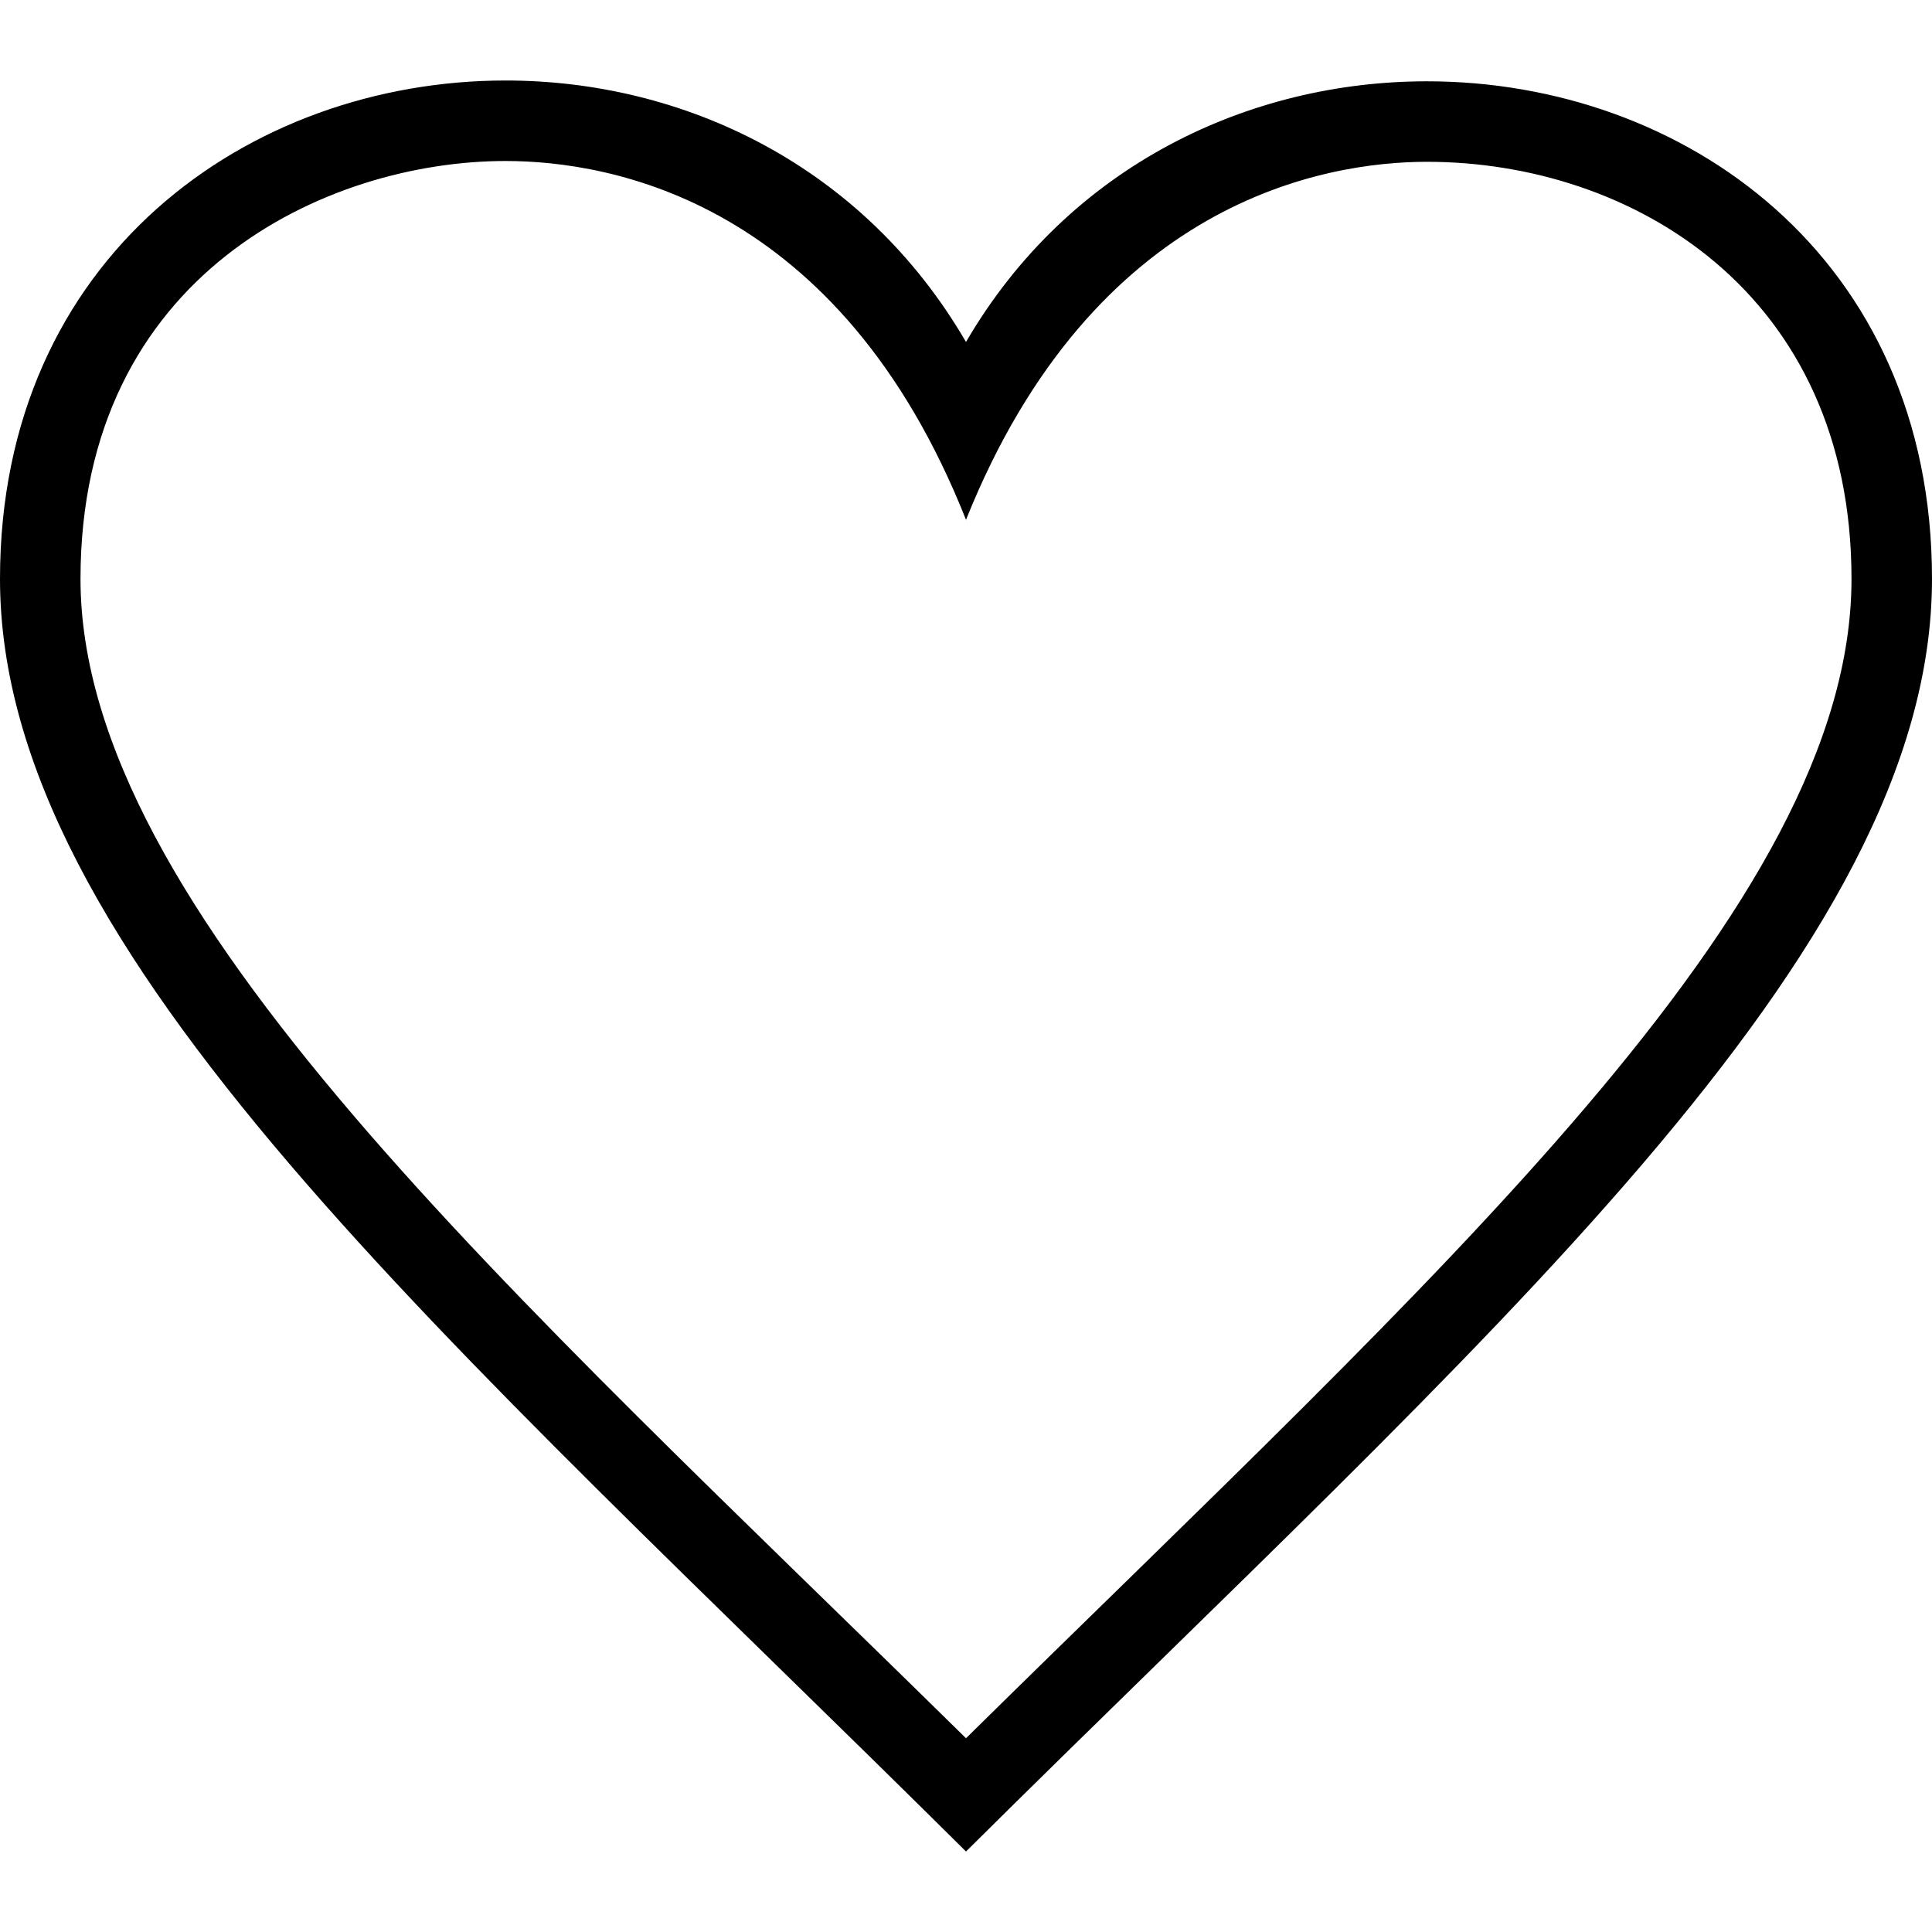
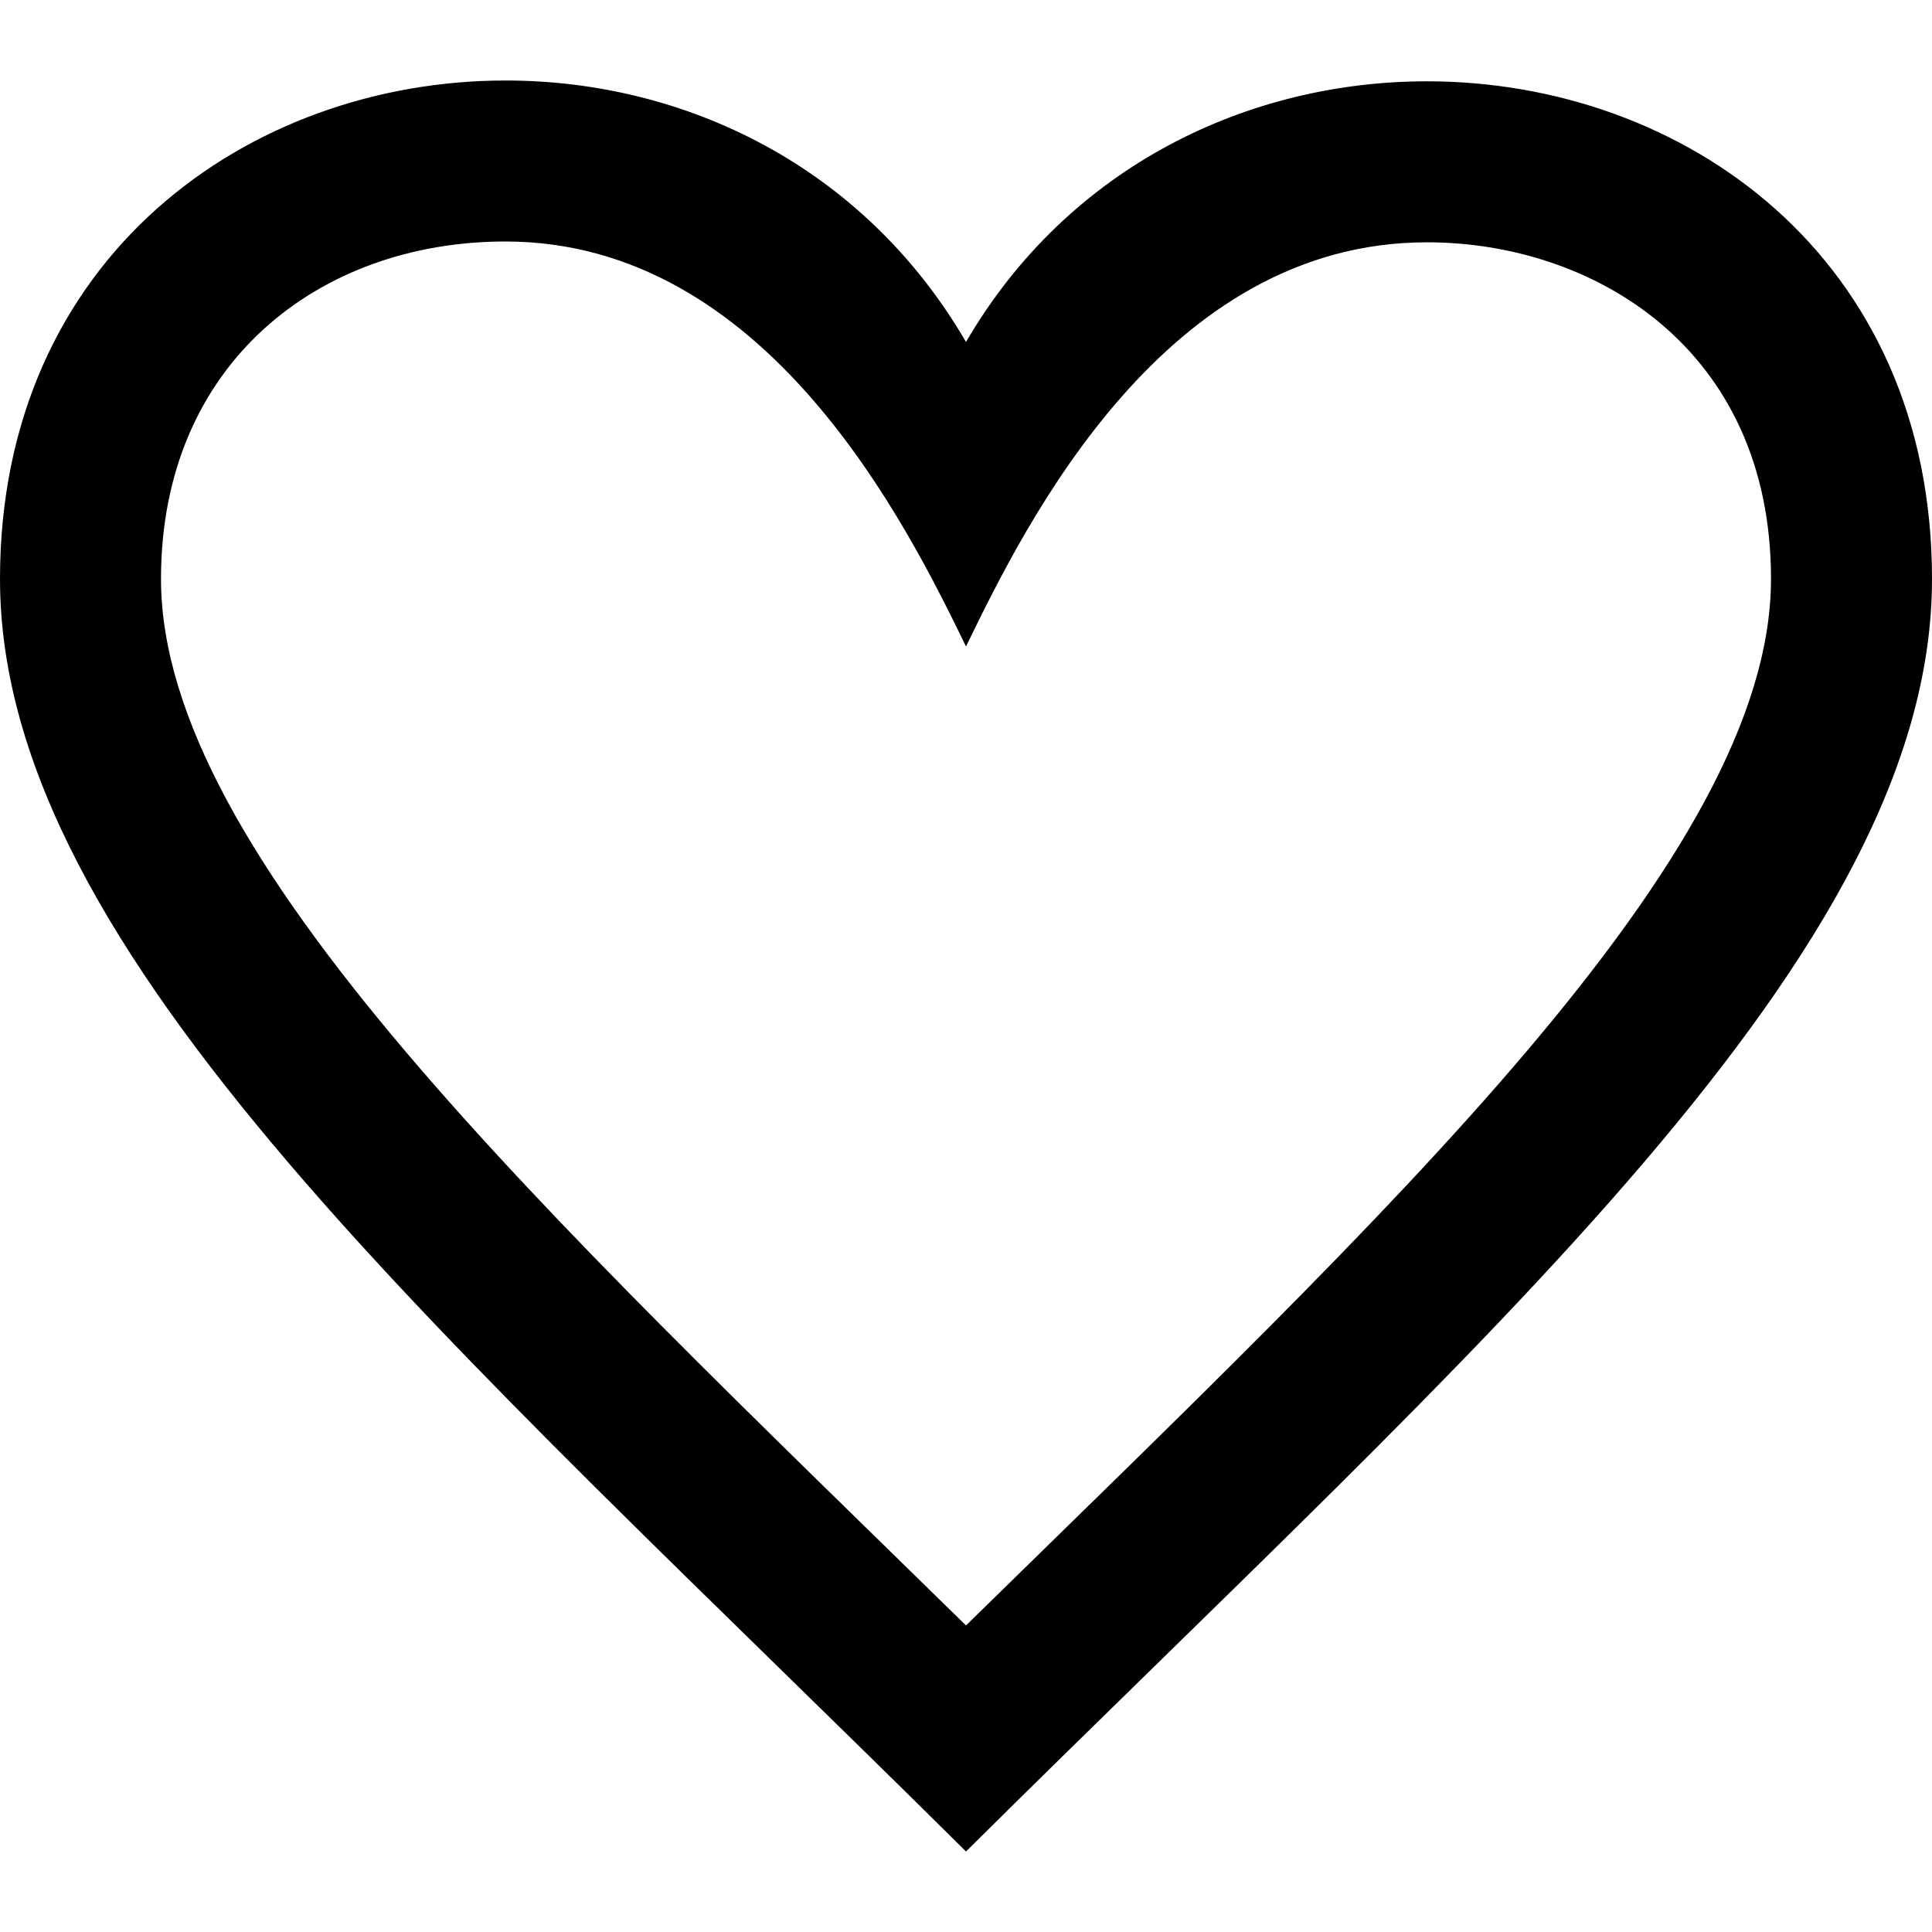
- <svg xmlns="http://www.w3.org/2000/svg" width="24" height="24" fill-rule="evenodd" clip-rule="evenodd">
-   <path d="M12 21.593c-5.63-5.539-11-10.297-11-14.402 0-3.791 3.068-5.191 5.281-5.191 1.312 0 4.151.501 5.719 4.457 1.59-3.968 4.464-4.447 5.726-4.447 2.54 0 5.274 1.621 5.274 5.181 0 4.069-5.136 8.625-11 14.402m5.726-20.583c-2.203 0-4.446 1.042-5.726 3.238-1.285-2.206-3.522-3.248-5.719-3.248-3.183 0-6.281 2.187-6.281 6.191 0 4.661 5.571 9.429 12 15.809 6.43-6.38 12-11.148 12-15.809 0-4.011-3.095-6.181-6.274-6.181" />
+ <svg xmlns="http://www.w3.org/2000/svg" width="24" height="24" viewBox="0 0 24 24">
+   <path d="M6.28 3c3.236.001 4.973 3.491 5.72 5.031.75-1.547 2.469-5.021 5.726-5.021 2.058 0 4.274 1.309 4.274 4.182 0 3.442-4.744 7.851-10 13-5.258-5.151-10-9.559-10-13 0-2.676 1.965-4.193 4.28-4.192zm.001-2c-3.183 0-6.281 2.187-6.281 6.192 0 4.661 5.57 9.427 12 15.808 6.43-6.381 12-11.147 12-15.808 0-4.011-3.097-6.182-6.274-6.182-2.204 0-4.446 1.042-5.726 3.238-1.285-2.206-3.522-3.248-5.719-3.248z" />
</svg>
